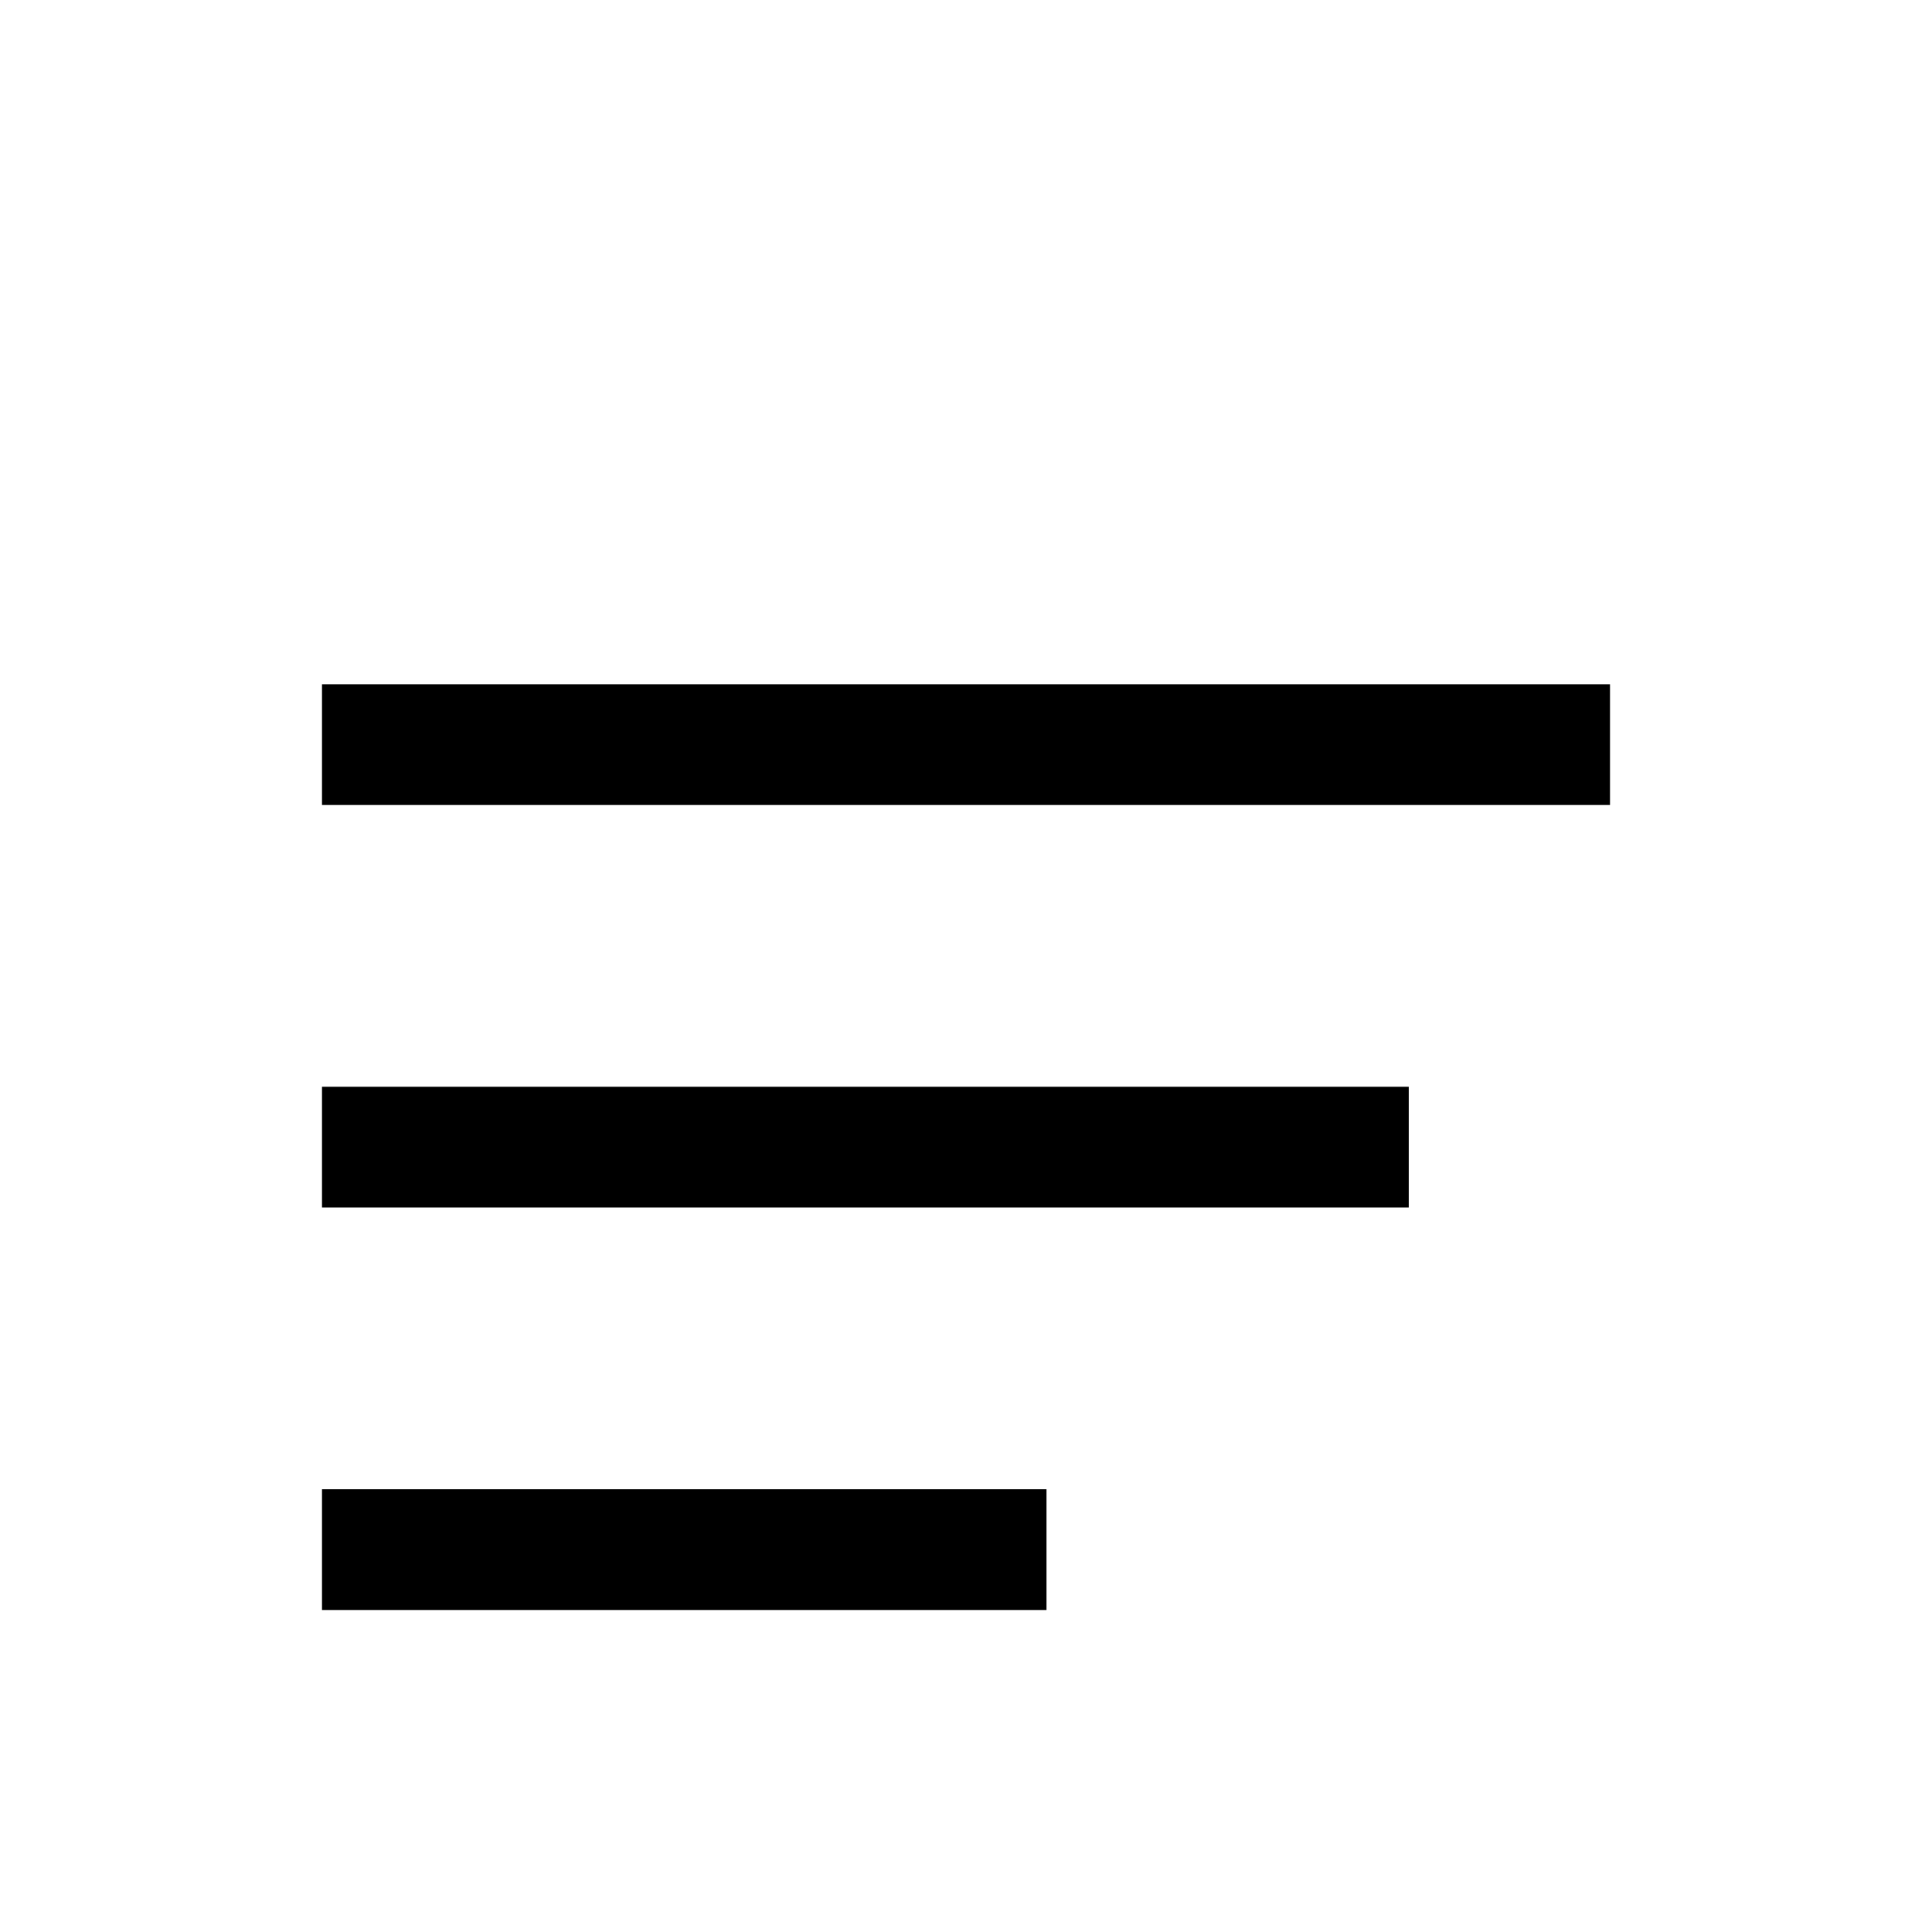
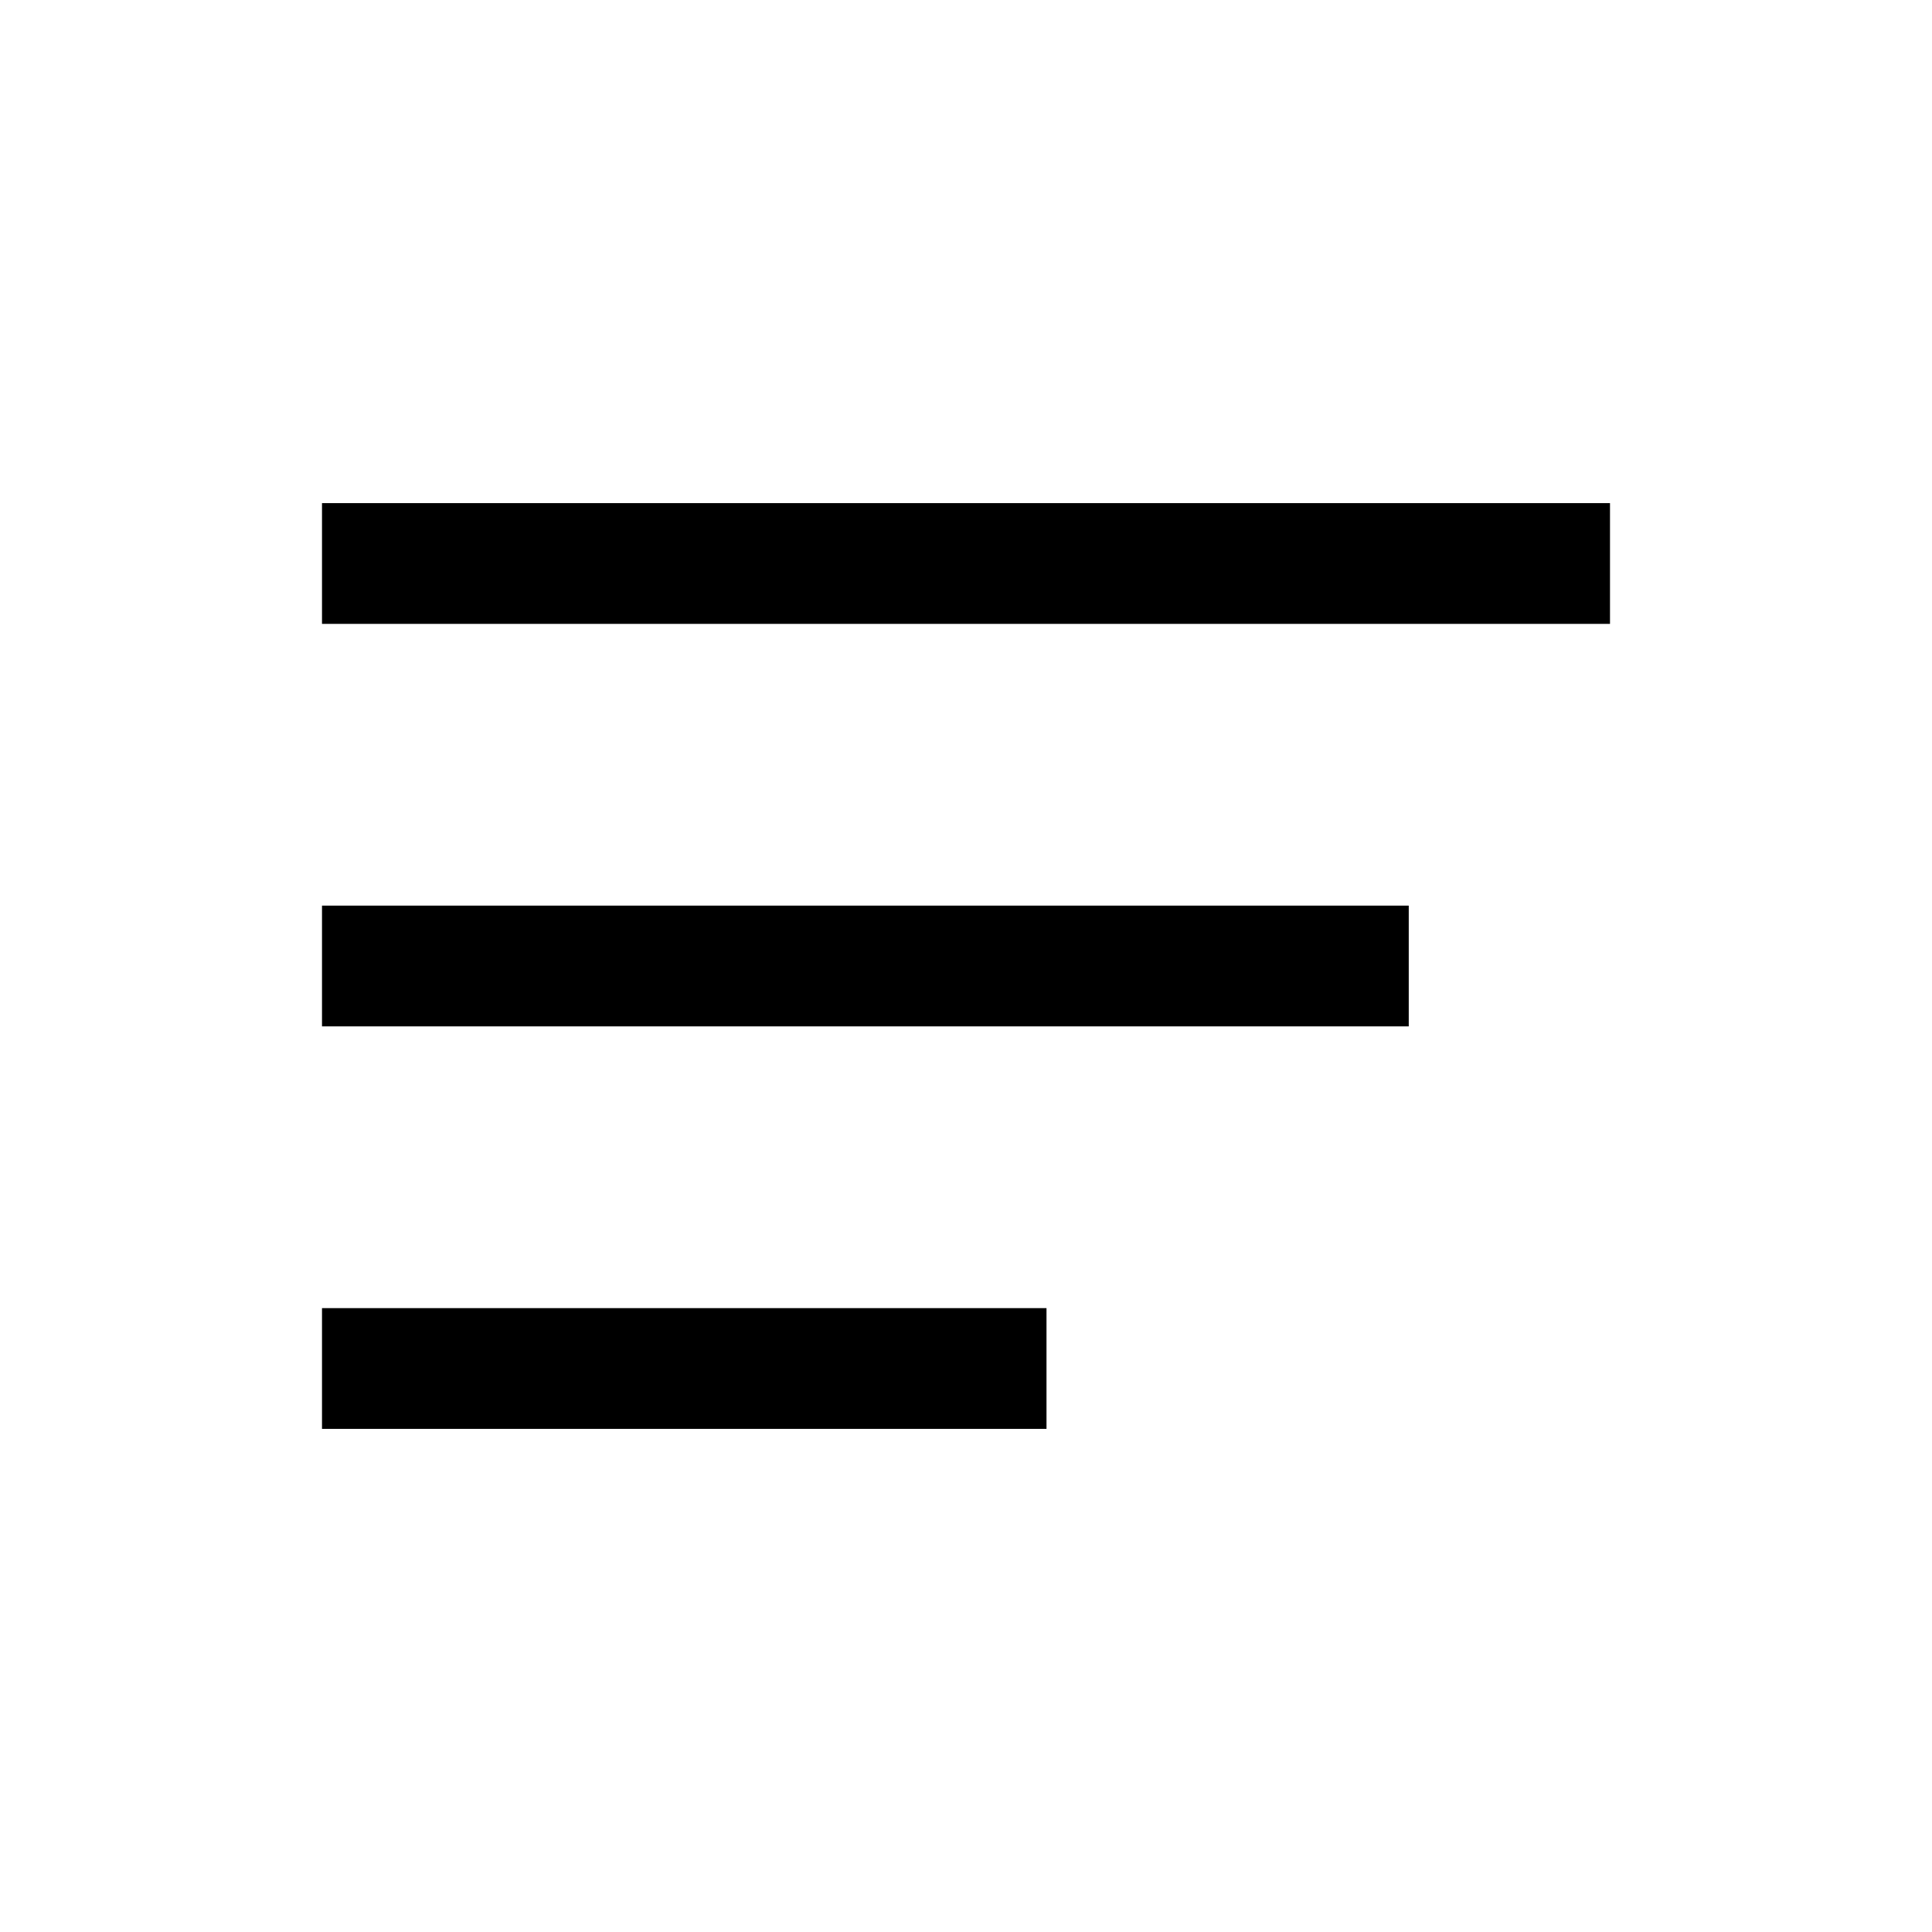
- <svg xmlns="http://www.w3.org/2000/svg" viewBox="0 0 24 24" fill="none" stroke="currentColor" stroke-width="1.5" stroke-linecap="butt" stroke-linejoin="miter">
+ <svg xmlns="http://www.w3.org/2000/svg" viewBox="0 2.25 24 24" fill="none" stroke="currentColor" stroke-width="1.5" stroke-linecap="butt" stroke-linejoin="miter">
  <path d="M4 9.25 H20 M4 14.25 H17.5 M4 19.25 H13" />
</svg>
